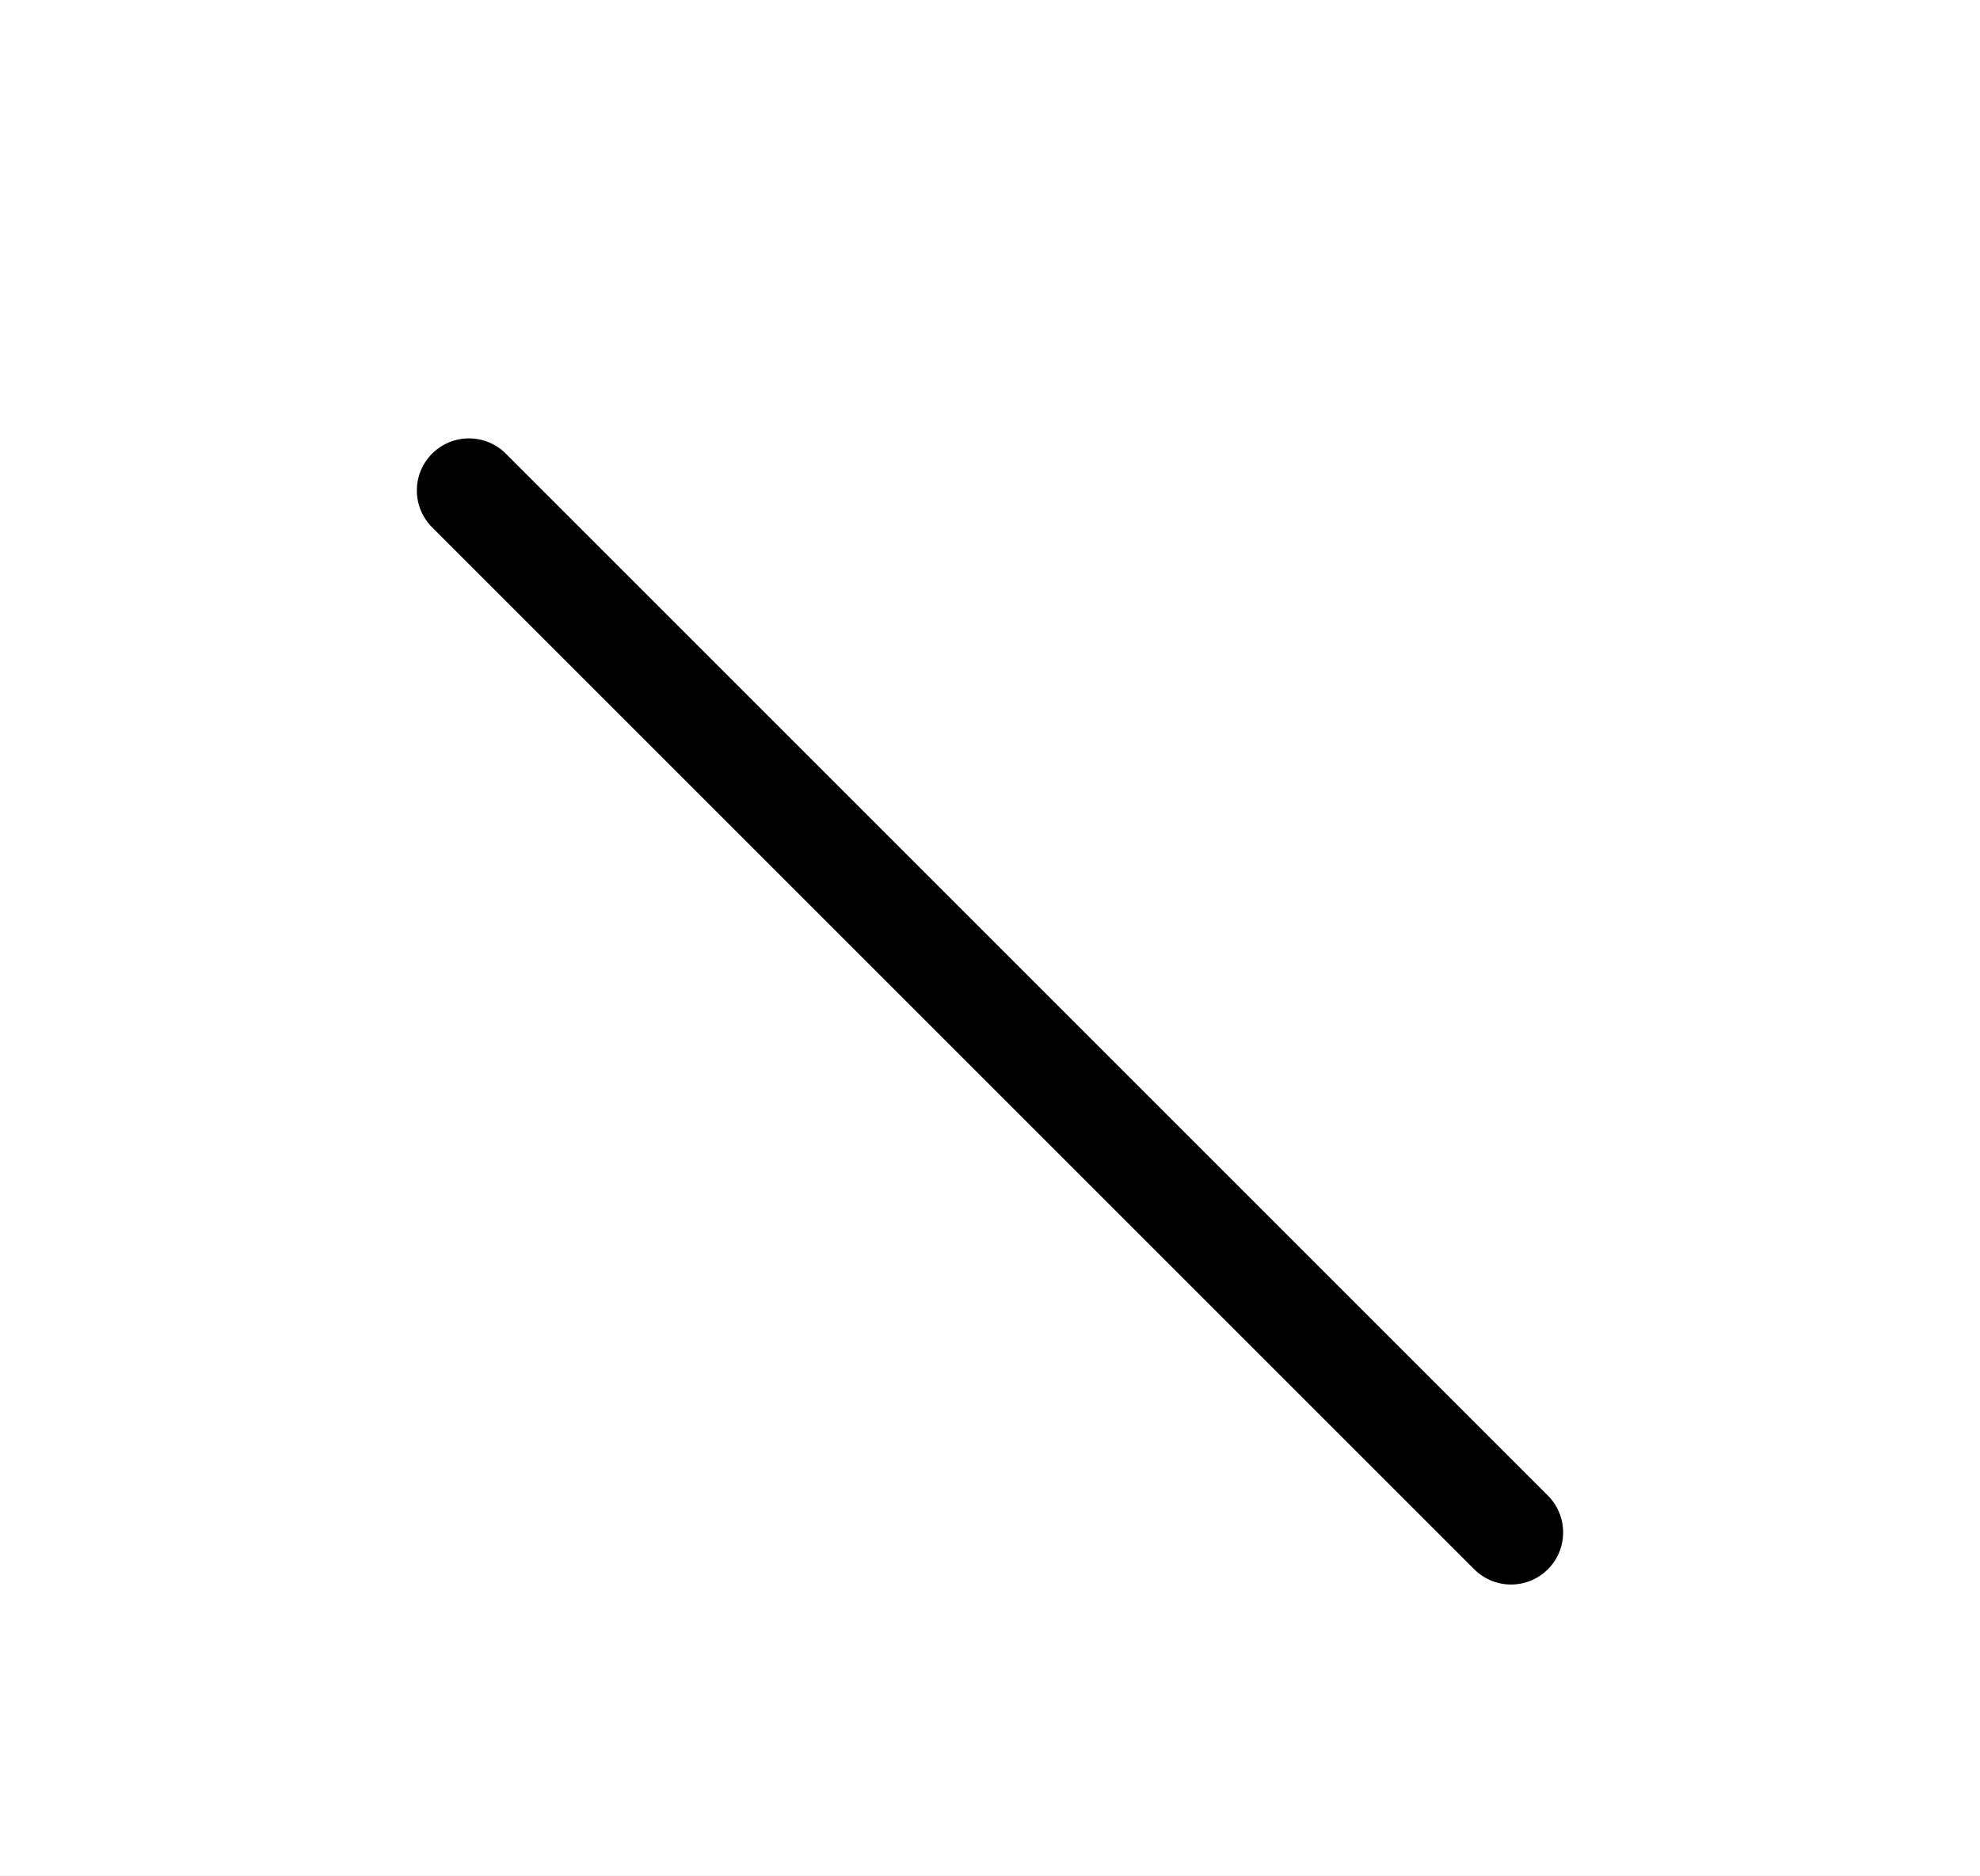
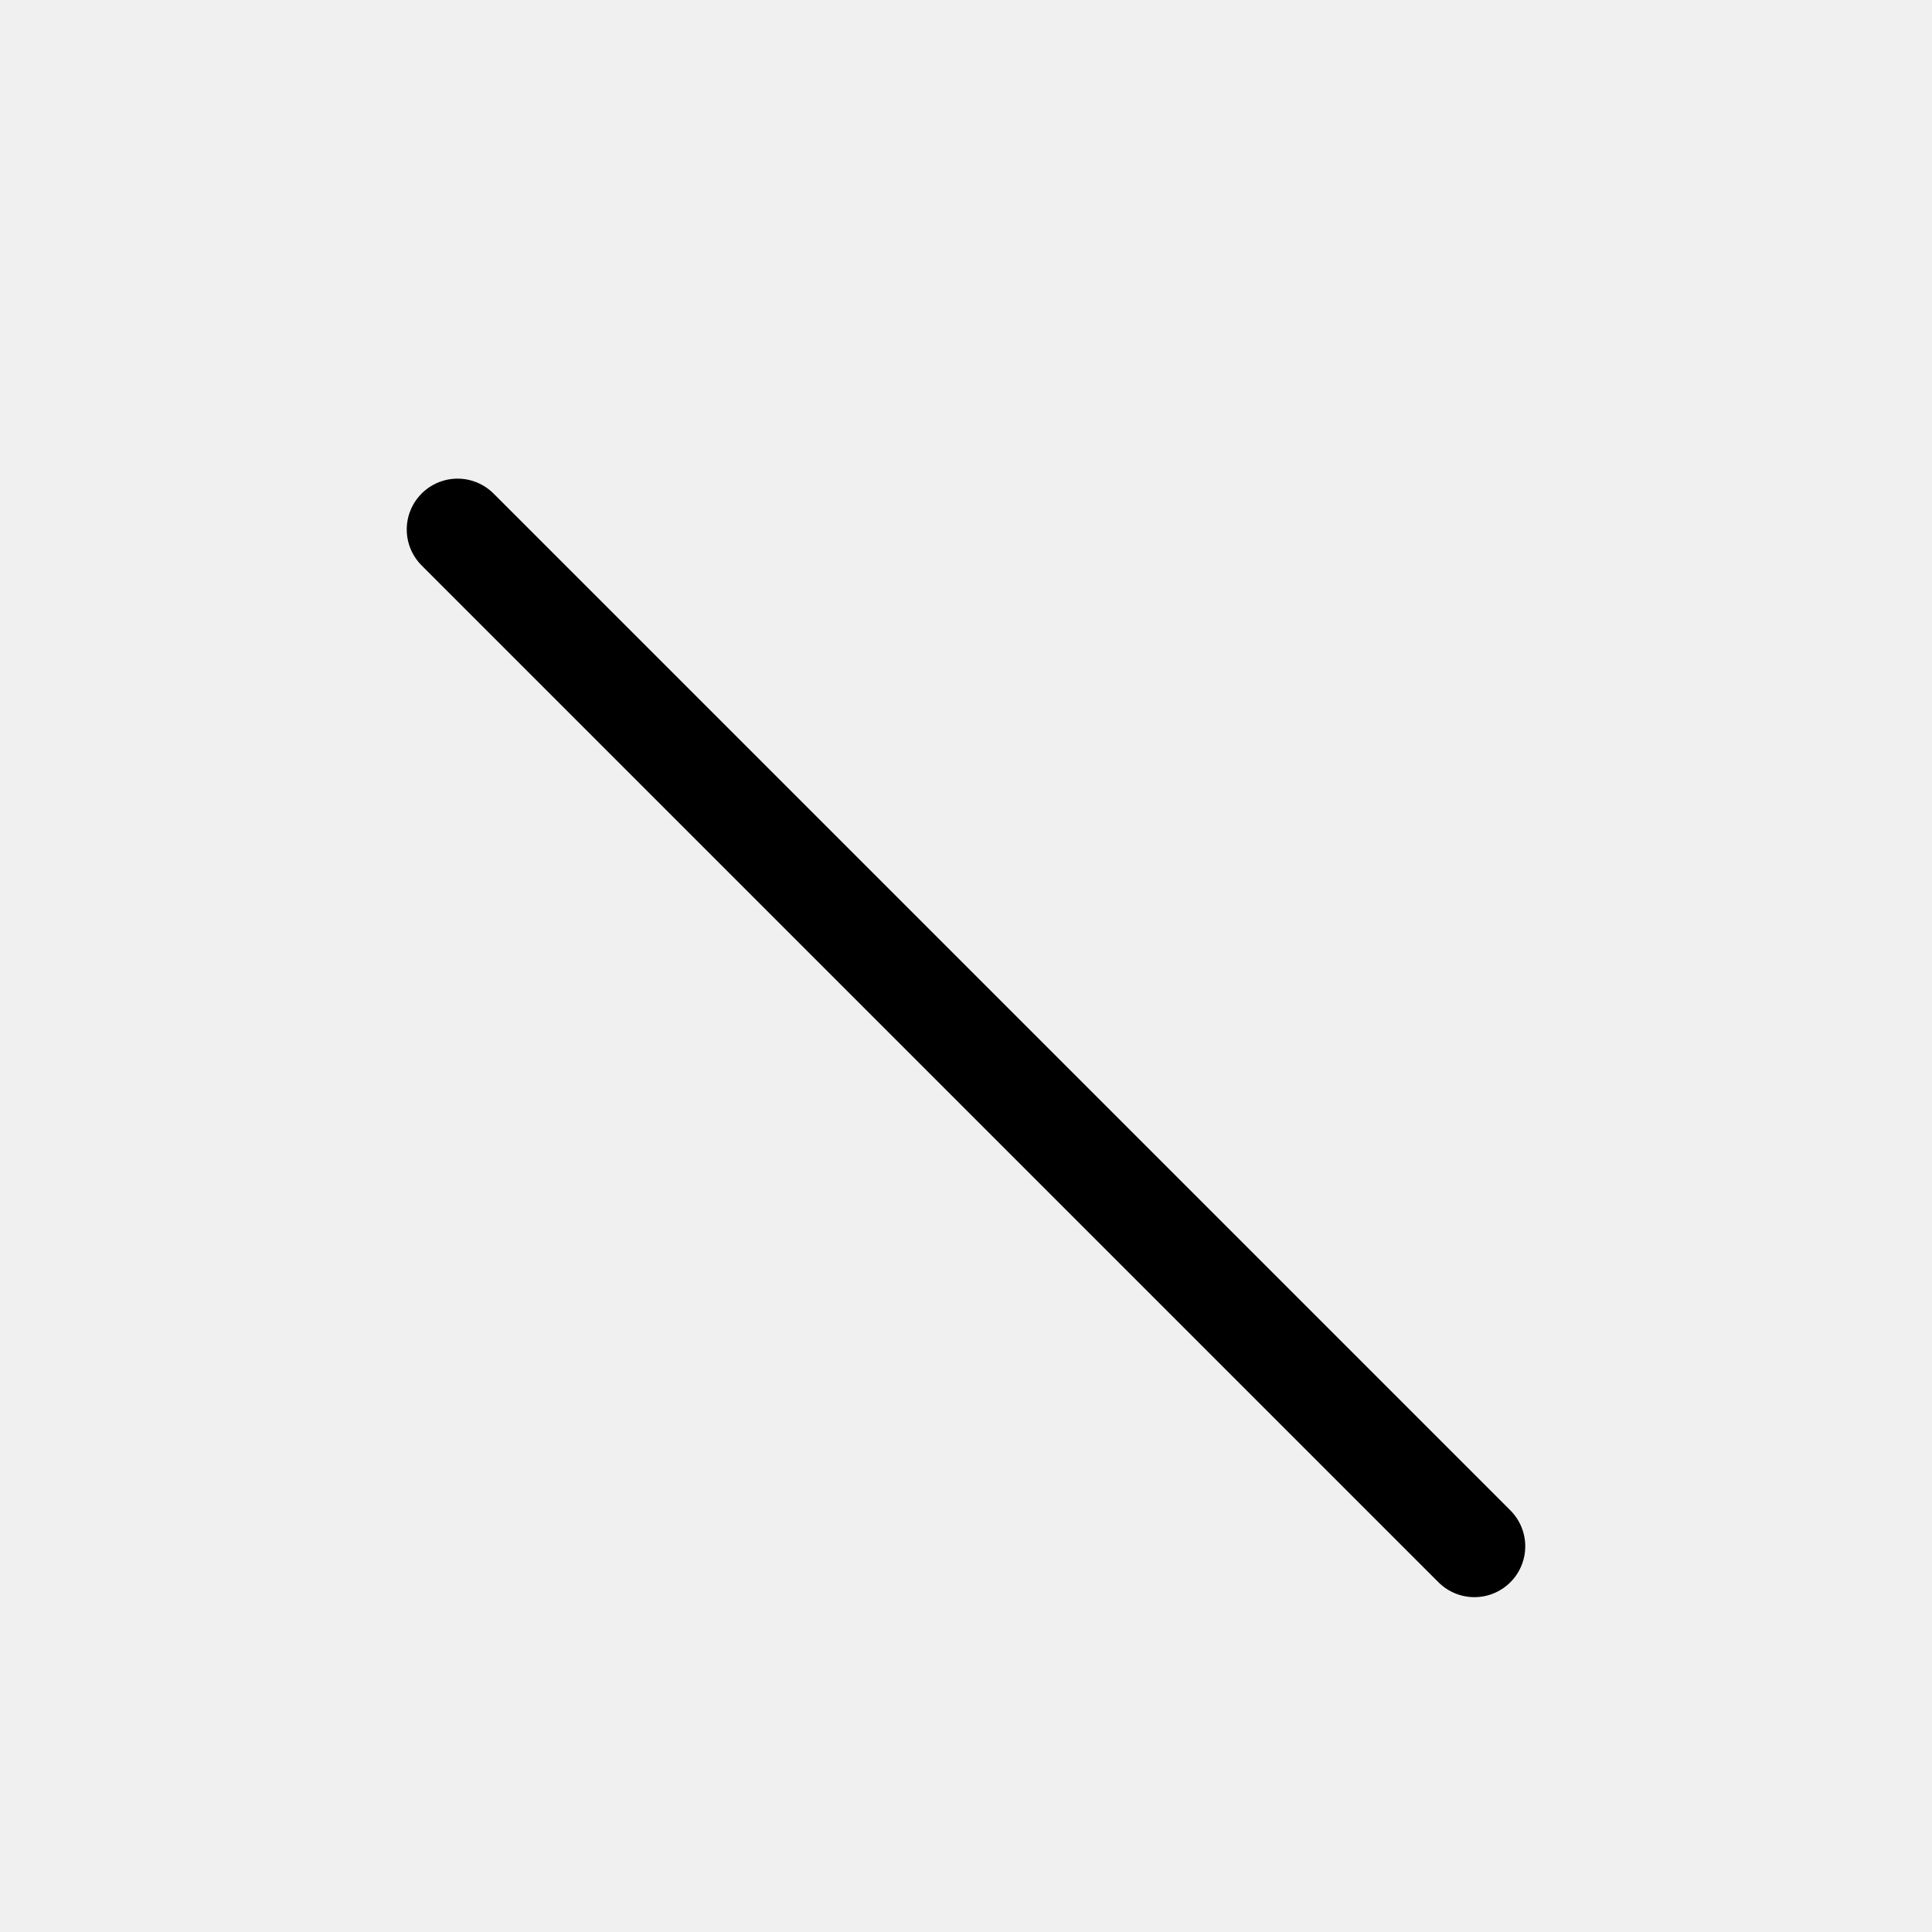
- <svg xmlns="http://www.w3.org/2000/svg" width="38" height="36" viewBox="0 0 38 36" fill="none">
-   <style>.Vector_1_858 {
- 	animation: 1s linear 0 1 normal forwards running Vector_1_858;
- }
- @keyframes Vector_1_858 {
- 	0% {
- 	}
- 	100% {
- 	}
- }.Vector_2_677 {
- 	animation: 1s linear 0s 1 normal forwards running Vector_2_677;
- 		opacity: 0;
- }
- @keyframes Vector_2_677 {
- 	0% {
- 		opacity: 0;
- 	}
- 	49% {
- 		opacity: 0;
- 	}
- 	50% {
- 		opacity: 1;
- 	}
- 	100% {
- 		opacity: 1;
- 	}
- }
- </style>
+ <svg xmlns="http://www.w3.org/2000/svg" width="38" height="38" viewBox="0 0 38 36" fill="none">
+   <style>
+ 		.Vector_1_858 {
+ 			animation: 1s linear 0 1 normal forwards running Vector_1_858;
+ 		}
+ 		@keyframes Vector_1_858 {
+ 			0% {
+ 			}
+ 			100% {
+ 			}
+ 		}.Vector_2_677 {
+ 			animation: 1s linear 0s 1 normal forwards running Vector_2_677;
+ 				opacity: 0;
+ 		}
+ 		@keyframes Vector_2_677 {
+ 			0% {
+ 				opacity: 0;
+ 			}
+ 			49% {
+ 				opacity: 0;
+ 			}
+ 			50% {
+ 				opacity: 1;
+ 			}
+ 			100% {
+ 				opacity: 1;
+ 			}
+ 		}
+ 	</style>
  <g clip-path="url(#clip_0_161)" width="38" height="36" data-name="Frame 1">
-     <rect width="38" height="36" fill="white" data-name="Frame 1" />
    <path d="M1 1L29.284 1" stroke="black" stroke-width="2" stroke-linecap="round" data-name="Vector 1" class="Vector_1_858" transform="translate(9 8) rotate(45)" id="animation_863" />
    <path d="M1 1V29.284" stroke="black" stroke-width="2" stroke-linecap="round" data-name="Vector 2" class="Vector_2_677" transform="translate(29 8) rotate(45)" id="animation_119" />
  </g>
  <defs>
-     <clipPath id="clip_0_161">
-       <rect width="38" height="36" />
-     </clipPath>
    <animate href="#animation_863" attributeName="d" calcMode="linear" dur="1s" fill="freeze" keyTimes="0; 0.5; 1" values="M 0 0 L 0.707 0; M 0 7.227590970160236e-9 L 28.284 0; M 0 7.227590970160236e-9 L 28.284 0" />
    <animate href="#animation_119" attributeName="d" calcMode="spline" keySplines="0 0 1 1;0 0.55 0.45 1" dur="1s" fill="freeze" keyTimes="0; 0.5; 1" values="M 5.960464477539063e-8 0 L 0 0.707; M 5.960464477539063e-8 0 L 0 0.707; M 0 0 L 0 28.284" />
  </defs>
</svg>
